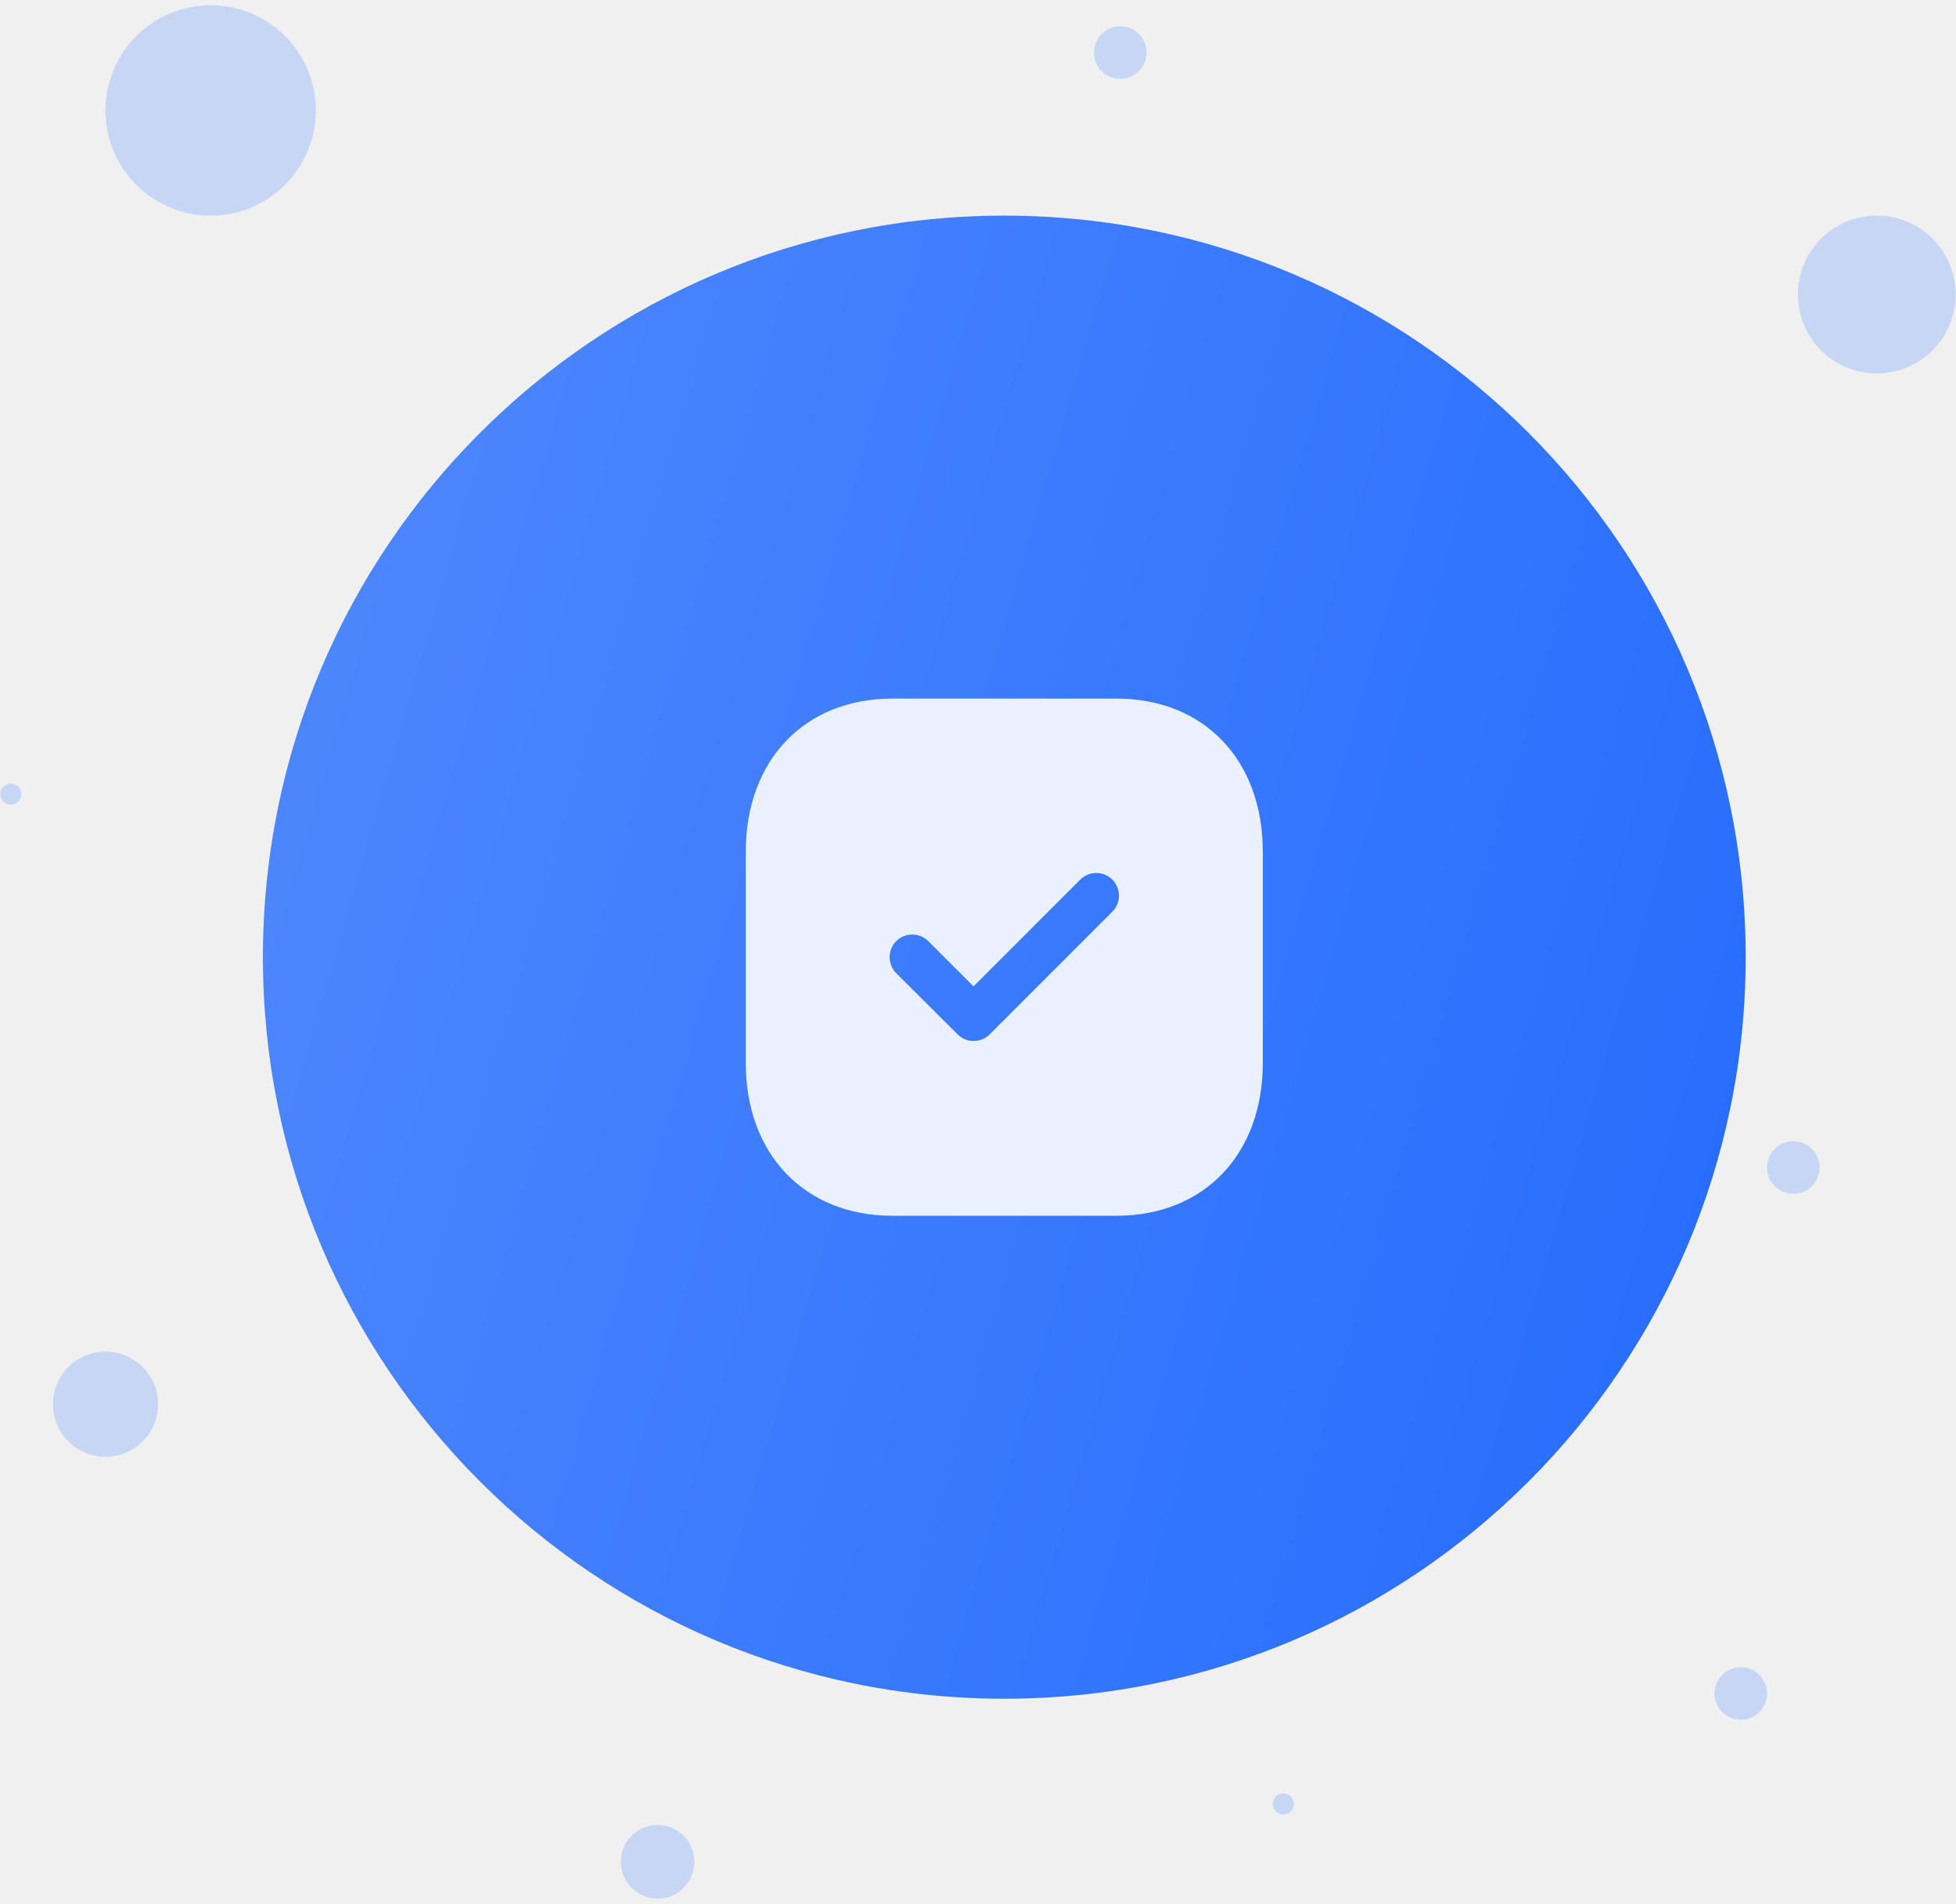
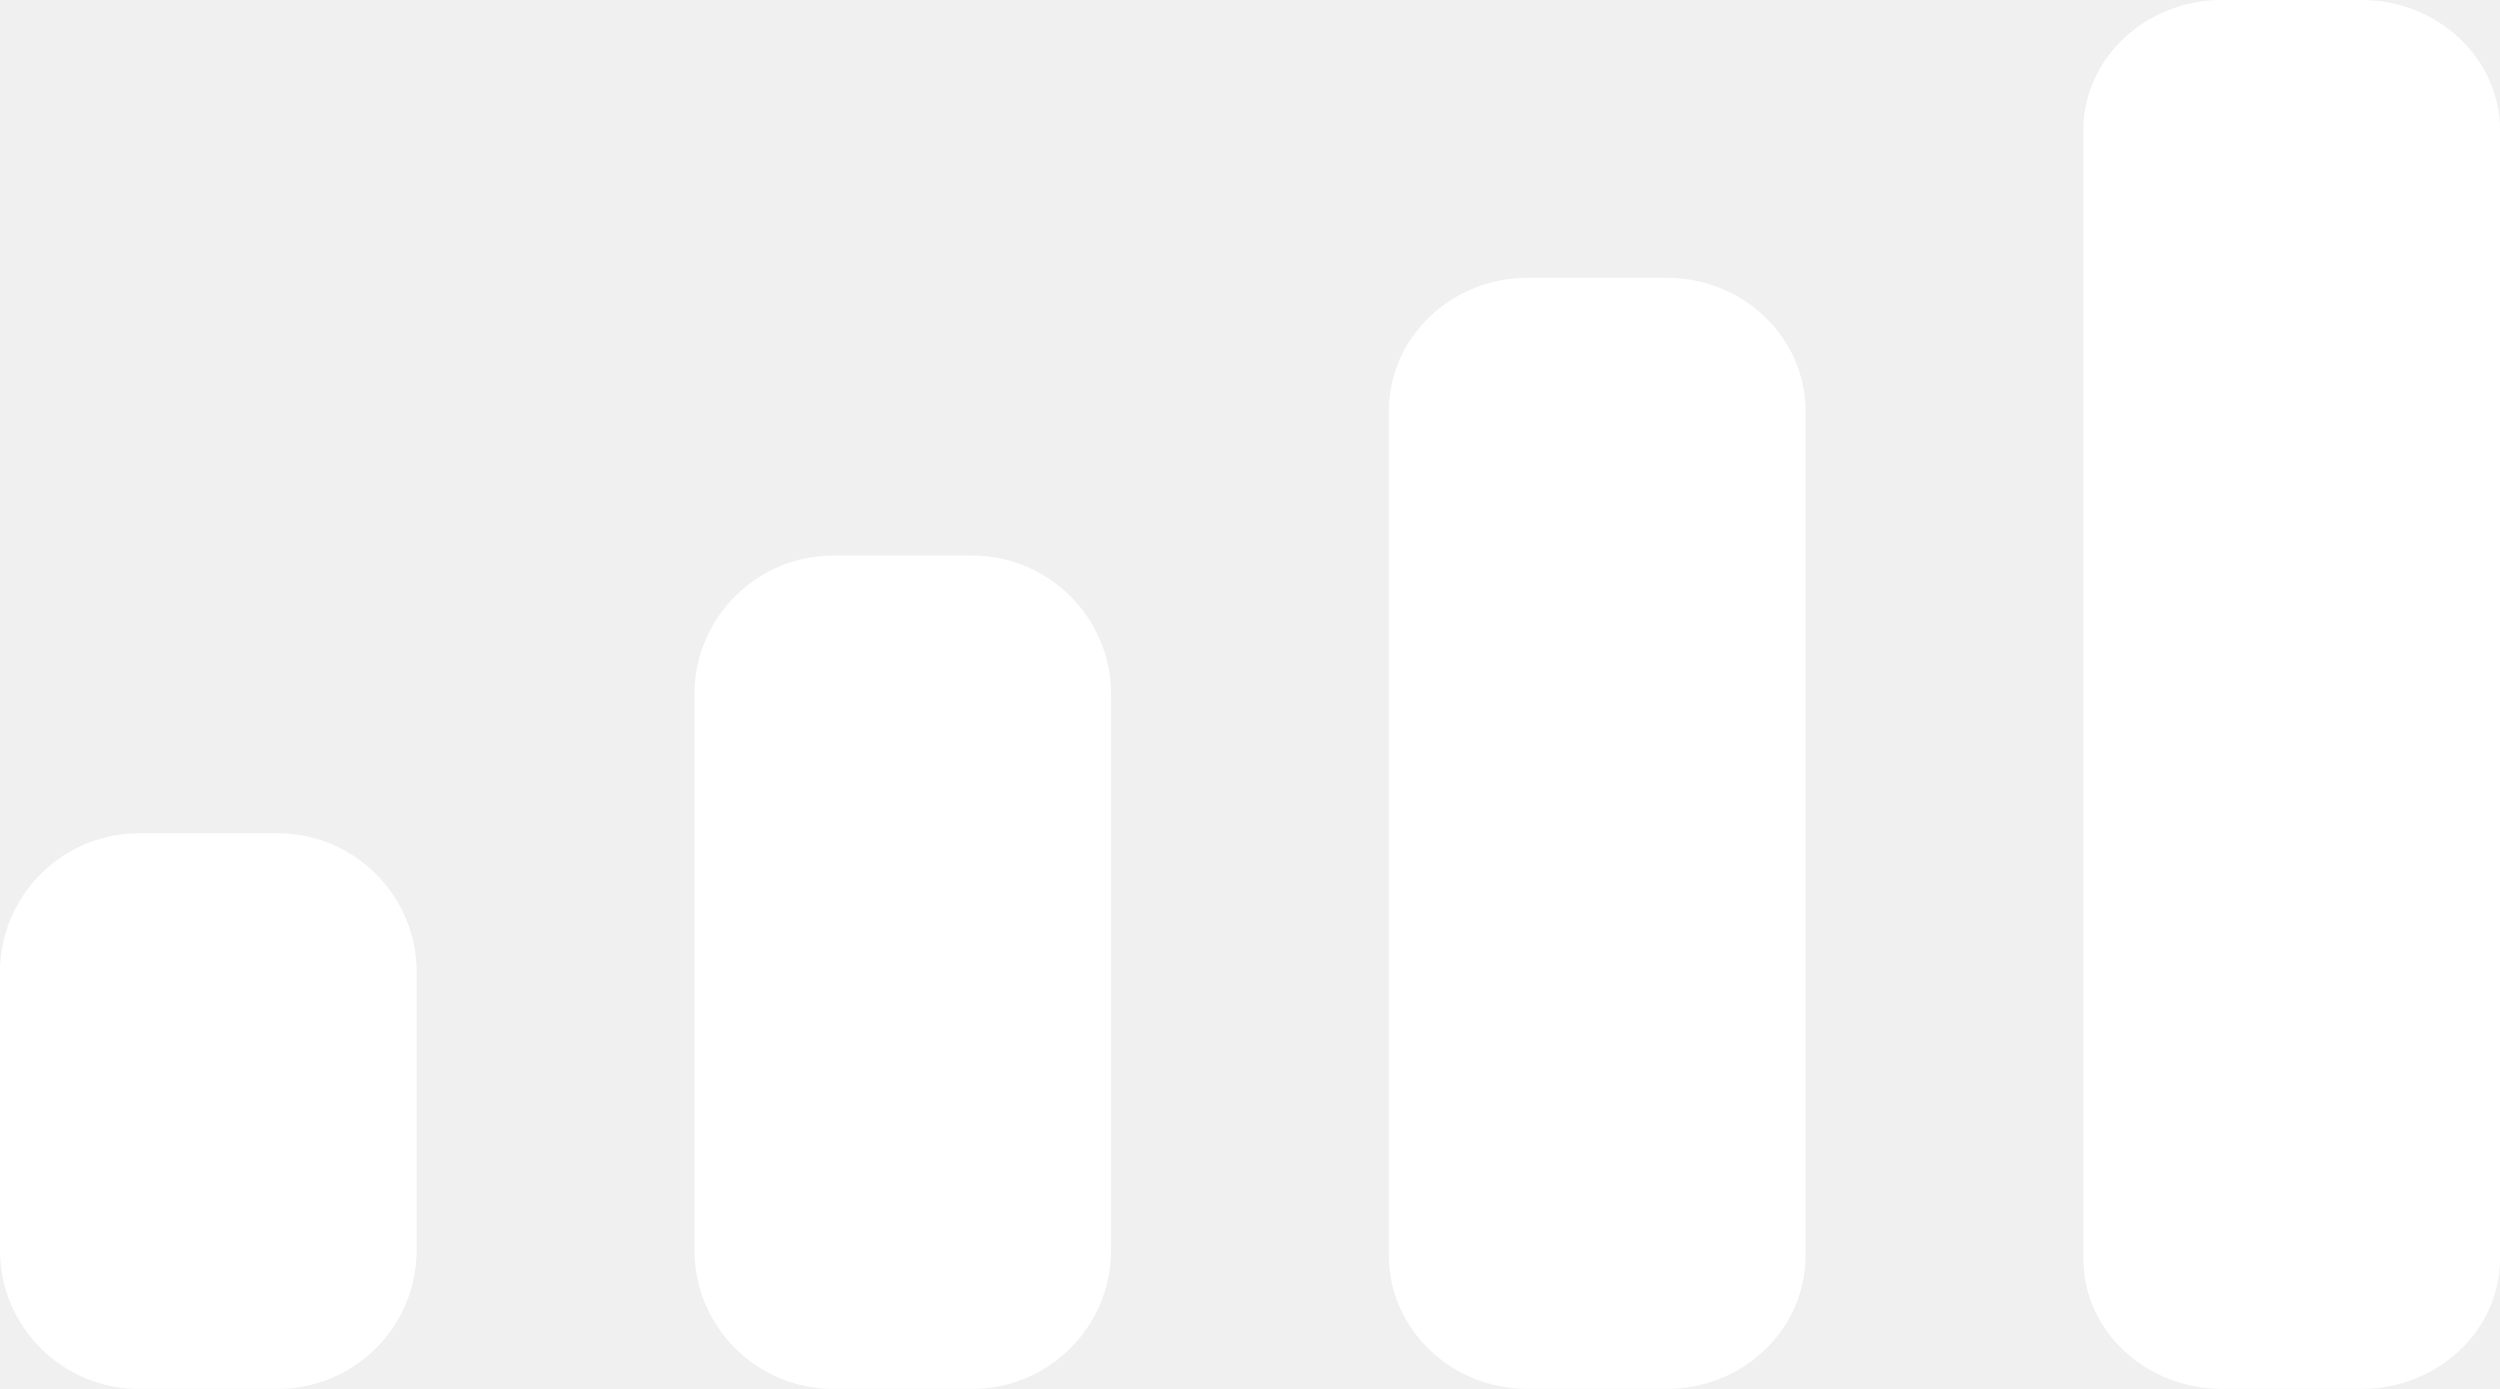
- <svg xmlns="http://www.w3.org/2000/svg" width="186" height="181" viewBox="0 0 186 181" fill="none">
-   <circle cx="95.5" cy="91" r="70.5" fill="url(#paint0_linear_435_7284)" />
-   <circle cx="178.466" cy="28" r="7.5" fill="#7CA6FE" fill-opacity="0.35" />
-   <circle cx="20.033" cy="10.5" r="10" fill="#7CA6FE" fill-opacity="0.35" />
-   <circle cx="10.033" cy="133.5" r="5" fill="#7CA6FE" fill-opacity="0.35" />
-   <circle cx="165.533" cy="161" r="2.5" fill="#7CA6FE" fill-opacity="0.35" />
-   <path fill-rule="evenodd" clip-rule="evenodd" d="M84.855 66.416H106.169C114.502 66.416 120.083 72.267 120.083 80.97V101.057C120.083 109.732 114.502 115.583 106.169 115.583H84.855C76.521 115.583 70.916 109.732 70.916 101.057V80.97C70.916 72.267 76.521 66.416 84.855 66.416ZM94.098 98.35L105.775 86.673C106.611 85.837 106.611 84.485 105.775 83.625C104.939 82.789 103.563 82.789 102.727 83.625L92.574 93.778L88.272 89.476C87.436 88.64 86.059 88.64 85.223 89.476C84.388 90.311 84.388 91.663 85.223 92.524L91.074 98.35C91.492 98.768 92.033 98.965 92.574 98.965C93.139 98.965 93.68 98.768 94.098 98.35Z" fill="#E9F0FF" />
-   <circle cx="106.533" cy="5" r="2.5" fill="#7CA6FE" fill-opacity="0.35" />
-   <circle cx="62.533" cy="177" r="3.5" fill="#7CA6FE" fill-opacity="0.35" />
-   <circle cx="122.033" cy="171.5" r="1" fill="#7CA6FE" fill-opacity="0.35" />
-   <circle cx="170.533" cy="111" r="2.5" fill="#7CA6FE" fill-opacity="0.35" />
-   <circle cx="1.033" cy="75.5" r="1" fill="#7CA6FE" fill-opacity="0.35" />
-   <defs>
-     <linearGradient id="paint0_linear_435_7284" x1="166" y1="161.5" x2="-1.777" y2="112.855" gradientUnits="userSpaceOnUse">
-       <stop stop-color="#246BFD" />
-       <stop offset="1" stop-color="#5089FD" />
-     </linearGradient>
-   </defs>
+ <svg xmlns="http://www.w3.org/2000/svg" width="18" height="10" viewBox="0 0 18 10" fill="none">
+   <path fill-rule="evenodd" clip-rule="evenodd" d="M17 0H16C15.448 0 15 0.42 15 0.938V9.062C15 9.58 15.448 10 16 10H17C17.552 10 18 9.58 18 9.062V0.938C18 0.42 17.552 0 17 0ZM11 2H12C12.552 2 13 2.43 13 2.96V9.04C13 9.57 12.552 10 12 10H11C10.448 10 10 9.57 10 9.04V2.96C10 2.43 10.448 2 11 2ZM7 4H6C5.448 4 5 4.448 5 5V9C5 9.552 5.448 10 6 10H7C7.552 10 8 9.552 8 9V5C8 4.448 7.552 4 7 4ZM2 6H1C0.448 6 0 6.448 0 7V9C0 9.552 0.448 10 1 10H2C2.552 10 3 9.552 3 9V7C3 6.448 2.552 6 2 6Z" fill="white" />
</svg>
